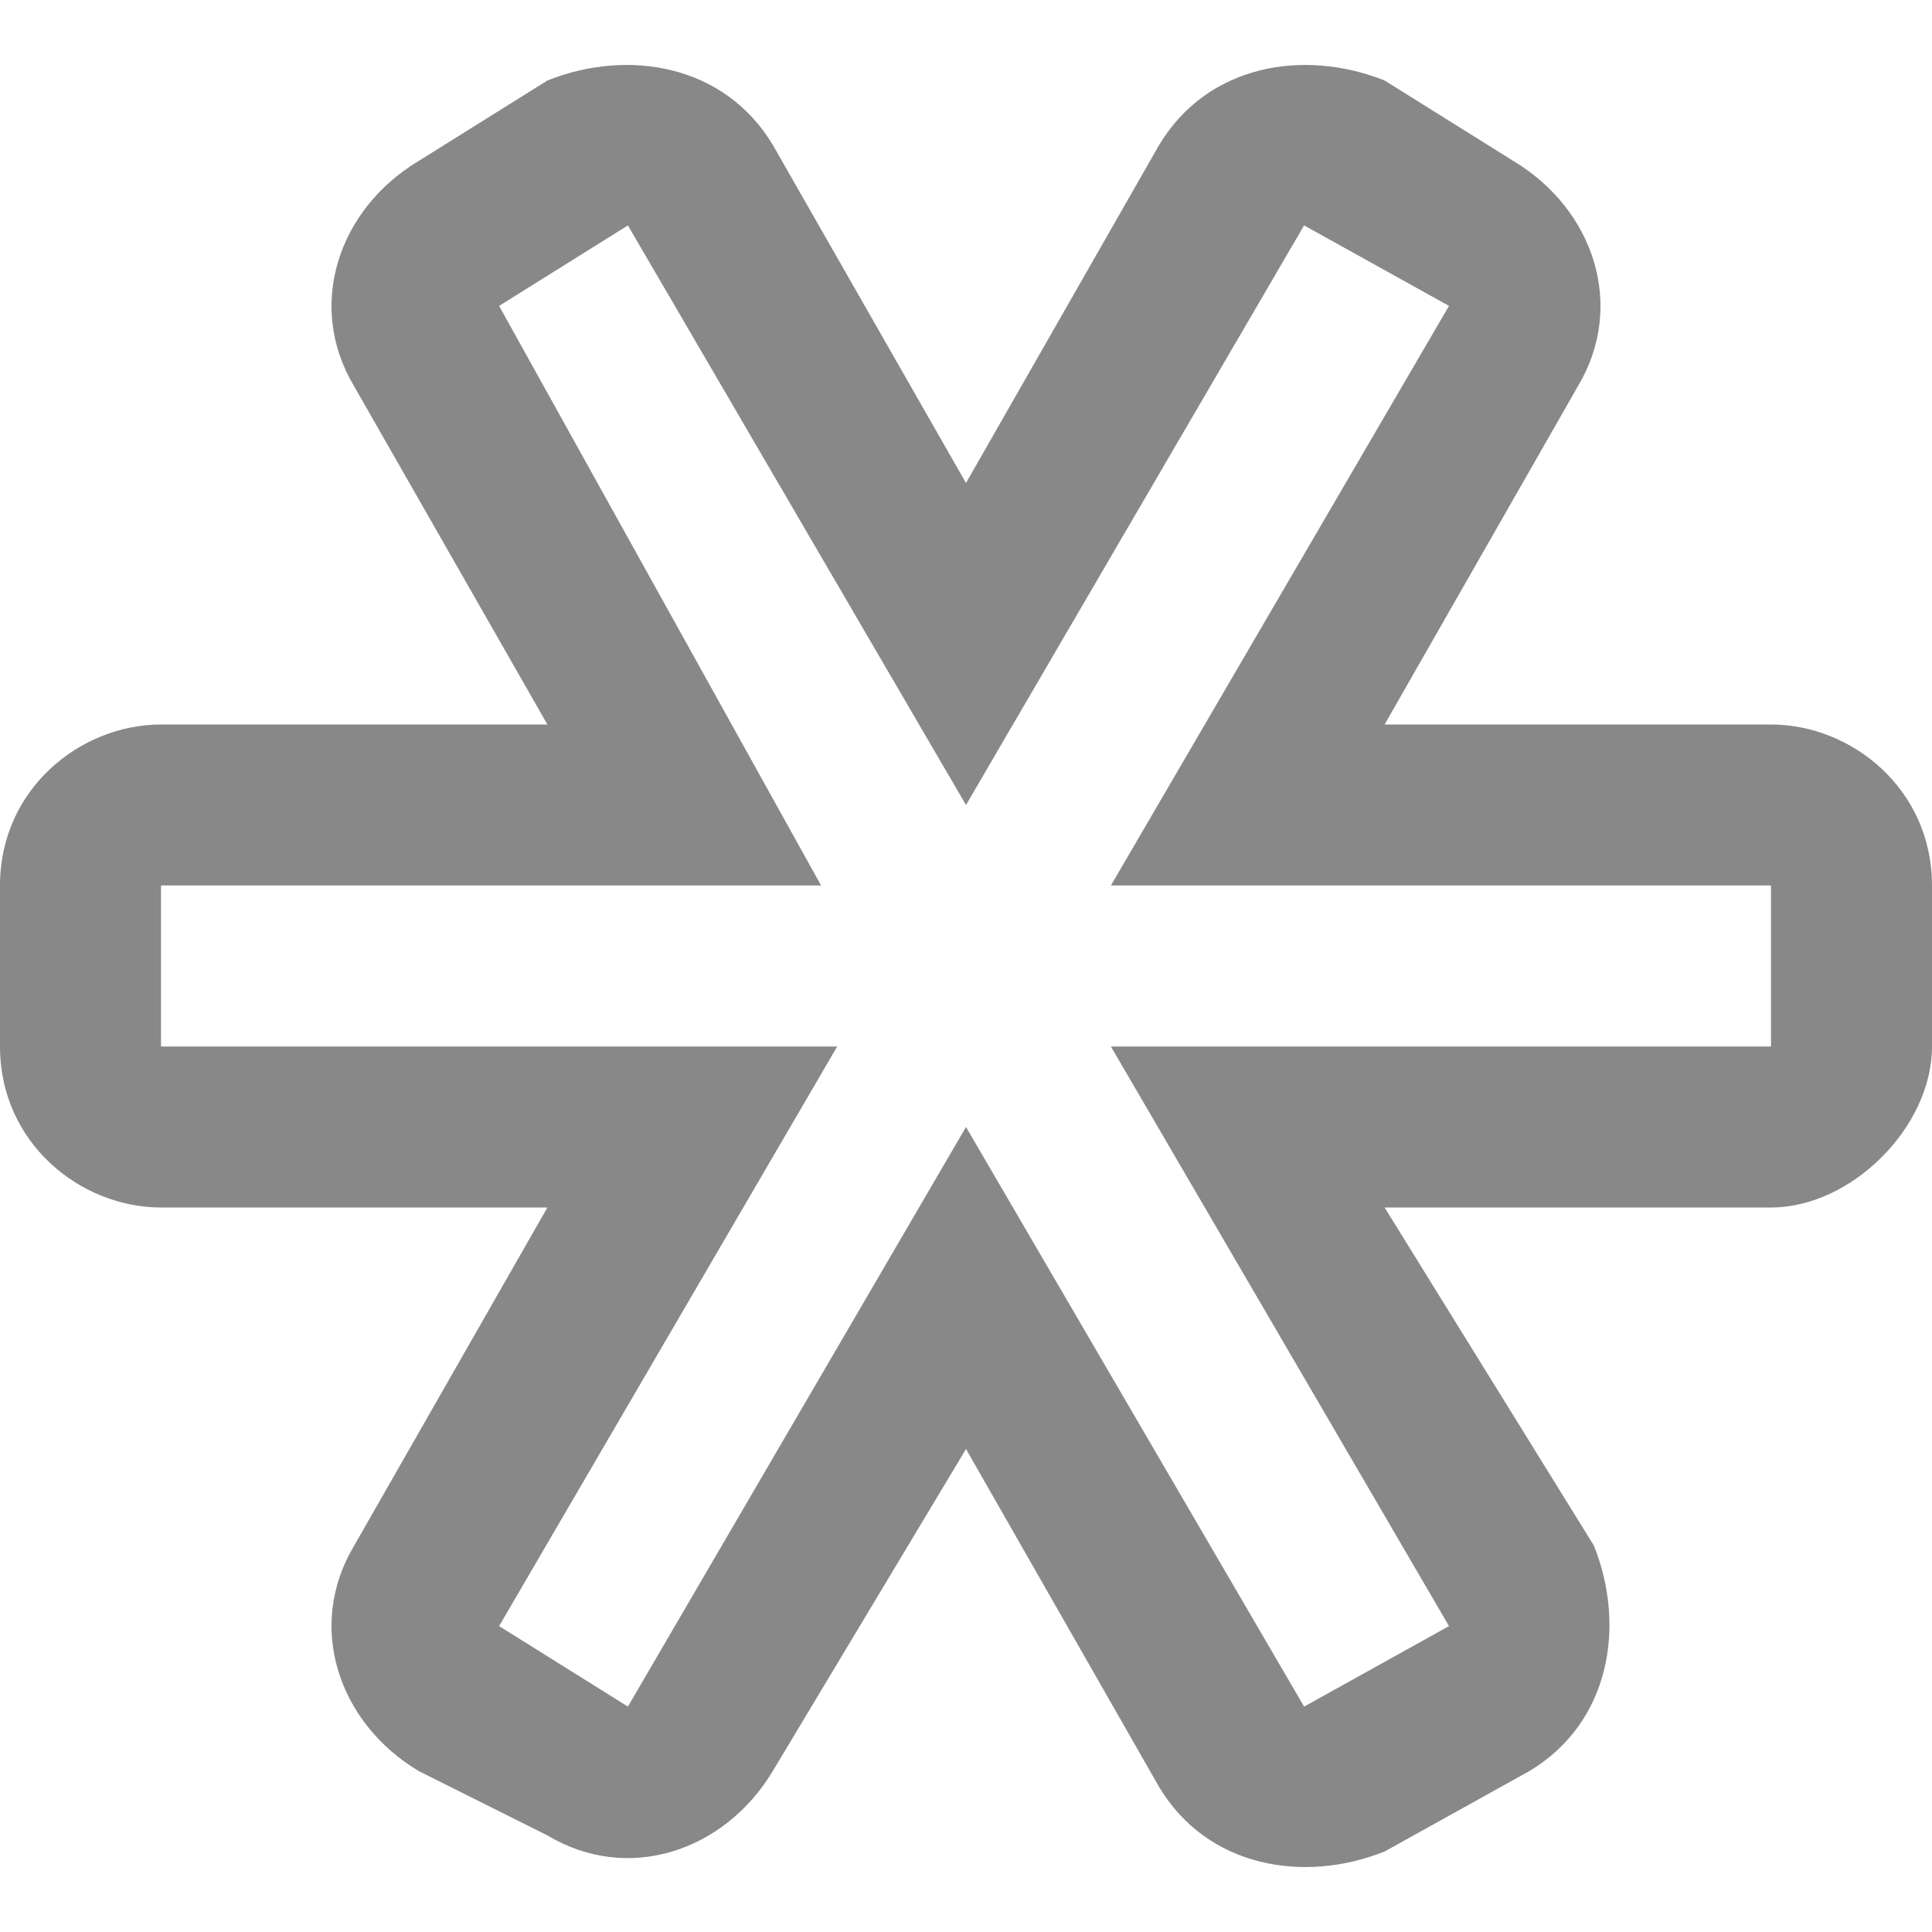
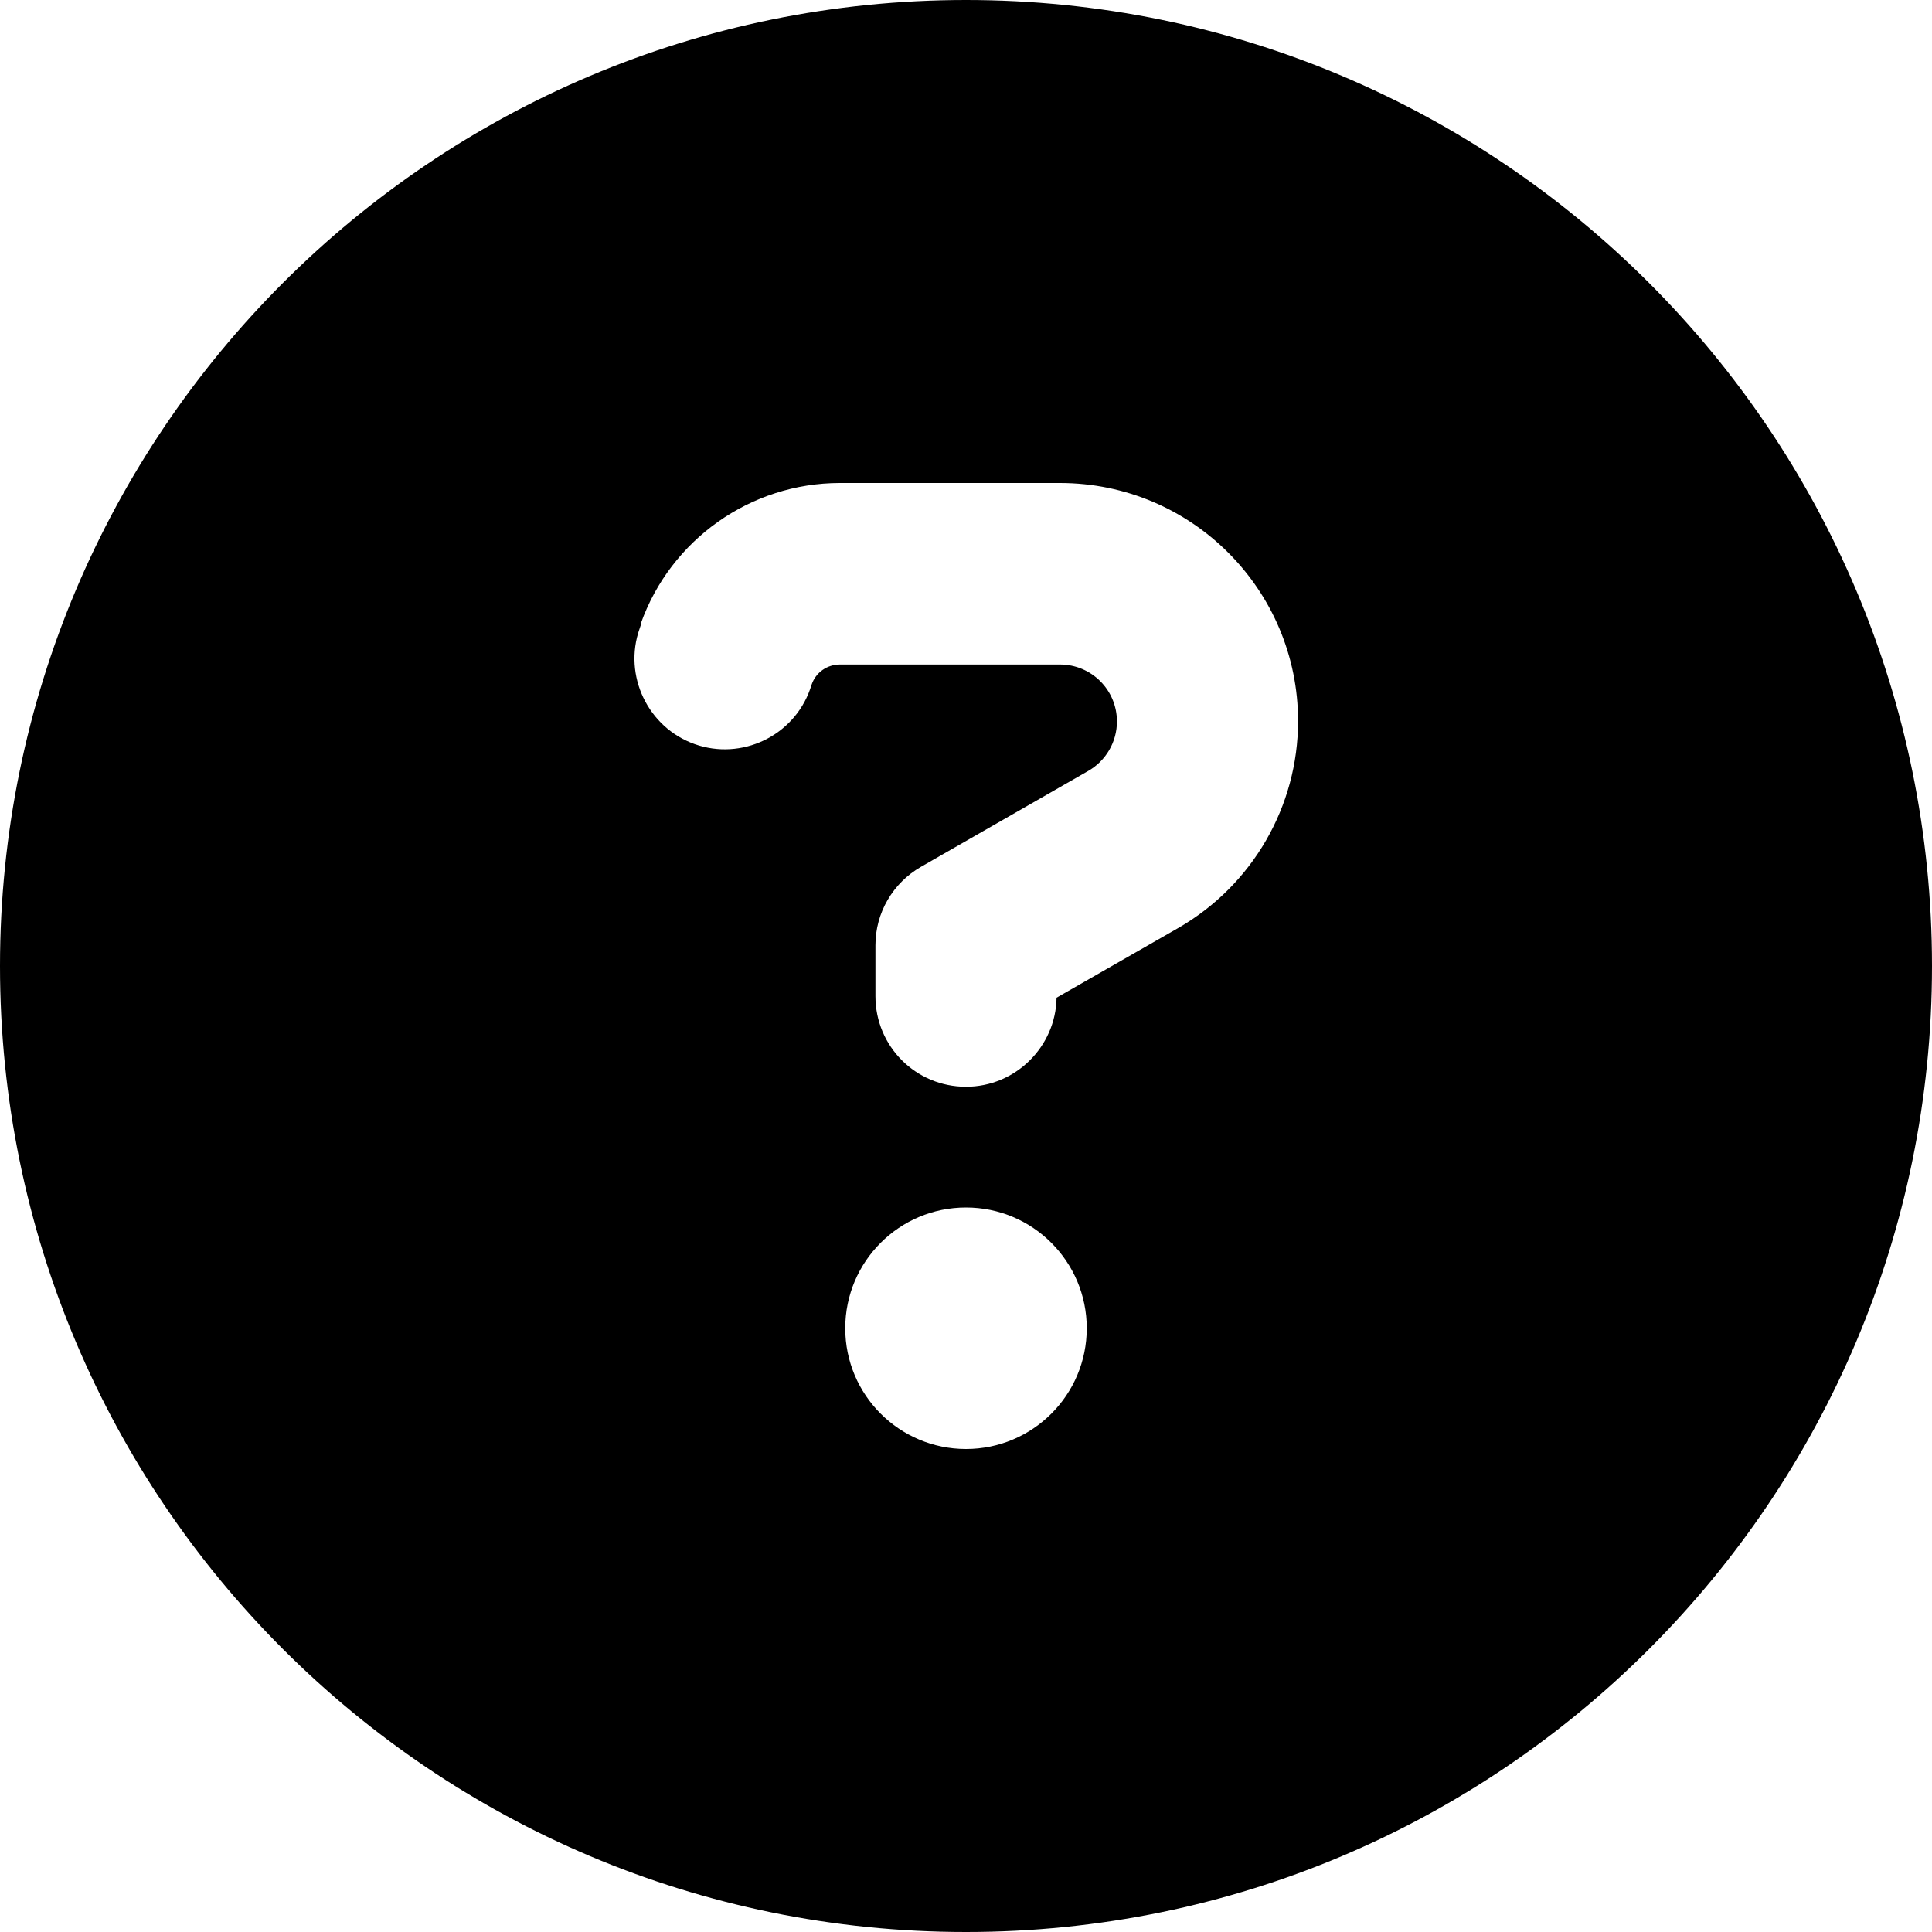
- <svg xmlns="http://www.w3.org/2000/svg" width="12" height="12" viewBox="0 -0.4 12 12" preserveAspectRatio="xMinYMid meet" overflow="visible">
-   <path d="M11 4.1H8.6L9.8 2c.3-.5.1-1.1-.4-1.4L8.6.1C8.1-.1 7.5 0 7.2.5L6 2.6 4.8.5C4.5 0 3.9-.1 3.4.1l-.8.5c-.5.3-.7.9-.4 1.4l1.2 2.1H1c-.5 0-1 .4-1 1v1c0 .6.5 1 1 1h2.4L2.2 9.2c-.3.5-.1 1.1.4 1.4l.8.4c.5.3 1.1.1 1.4-.4l1.2-2 1.2 2.1c.3.5.9.6 1.4.4l.9-.5c.5-.3.6-.9.4-1.4L8.6 7.1H11c.5 0 1-.5 1-1v-1c0-.6-.5-1-1-1zm0 2H6.9L9 9.7l-.9.5L6 6.6l-2.1 3.6-.8-.5 2.1-3.6H1v-1h4.1l-2-3.6.8-.5L6 4.6 8.1 1l.9.5-2.1 3.6H11v1z" fill="#888" />
+ <svg xmlns="http://www.w3.org/2000/svg" viewBox="0 0 512 512">
+   <path d="M256 512A256 256 0 1 0 256 0a256 256 0 1 0 0 512zM169.8 165.3c7.9-22.3 29.1-37.3 52.8-37.3h58.3c34.9 0 63.1 28.3 63.1 63.1c0 22.6-12.1 43.5-31.7 54.8L280 264.4c-.2 13-10.9 23.6-24 23.6c-13.3 0-24-10.7-24-24V250.5c0-8.6 4.6-16.5 12.1-20.8l44.3-25.4c4.7-2.7 7.6-7.7 7.6-13.1c0-8.4-6.8-15.1-15.1-15.1H222.6c-3.4 0-6.4 2.1-7.5 5.3l-.4 1.2c-4.4 12.5-18.2 19-30.6 14.6s-19-18.2-14.6-30.6l.4-1.2zM224 352a32 32 0 1 1 64 0 32 32 0 1 1 -64 0z" />
</svg>
